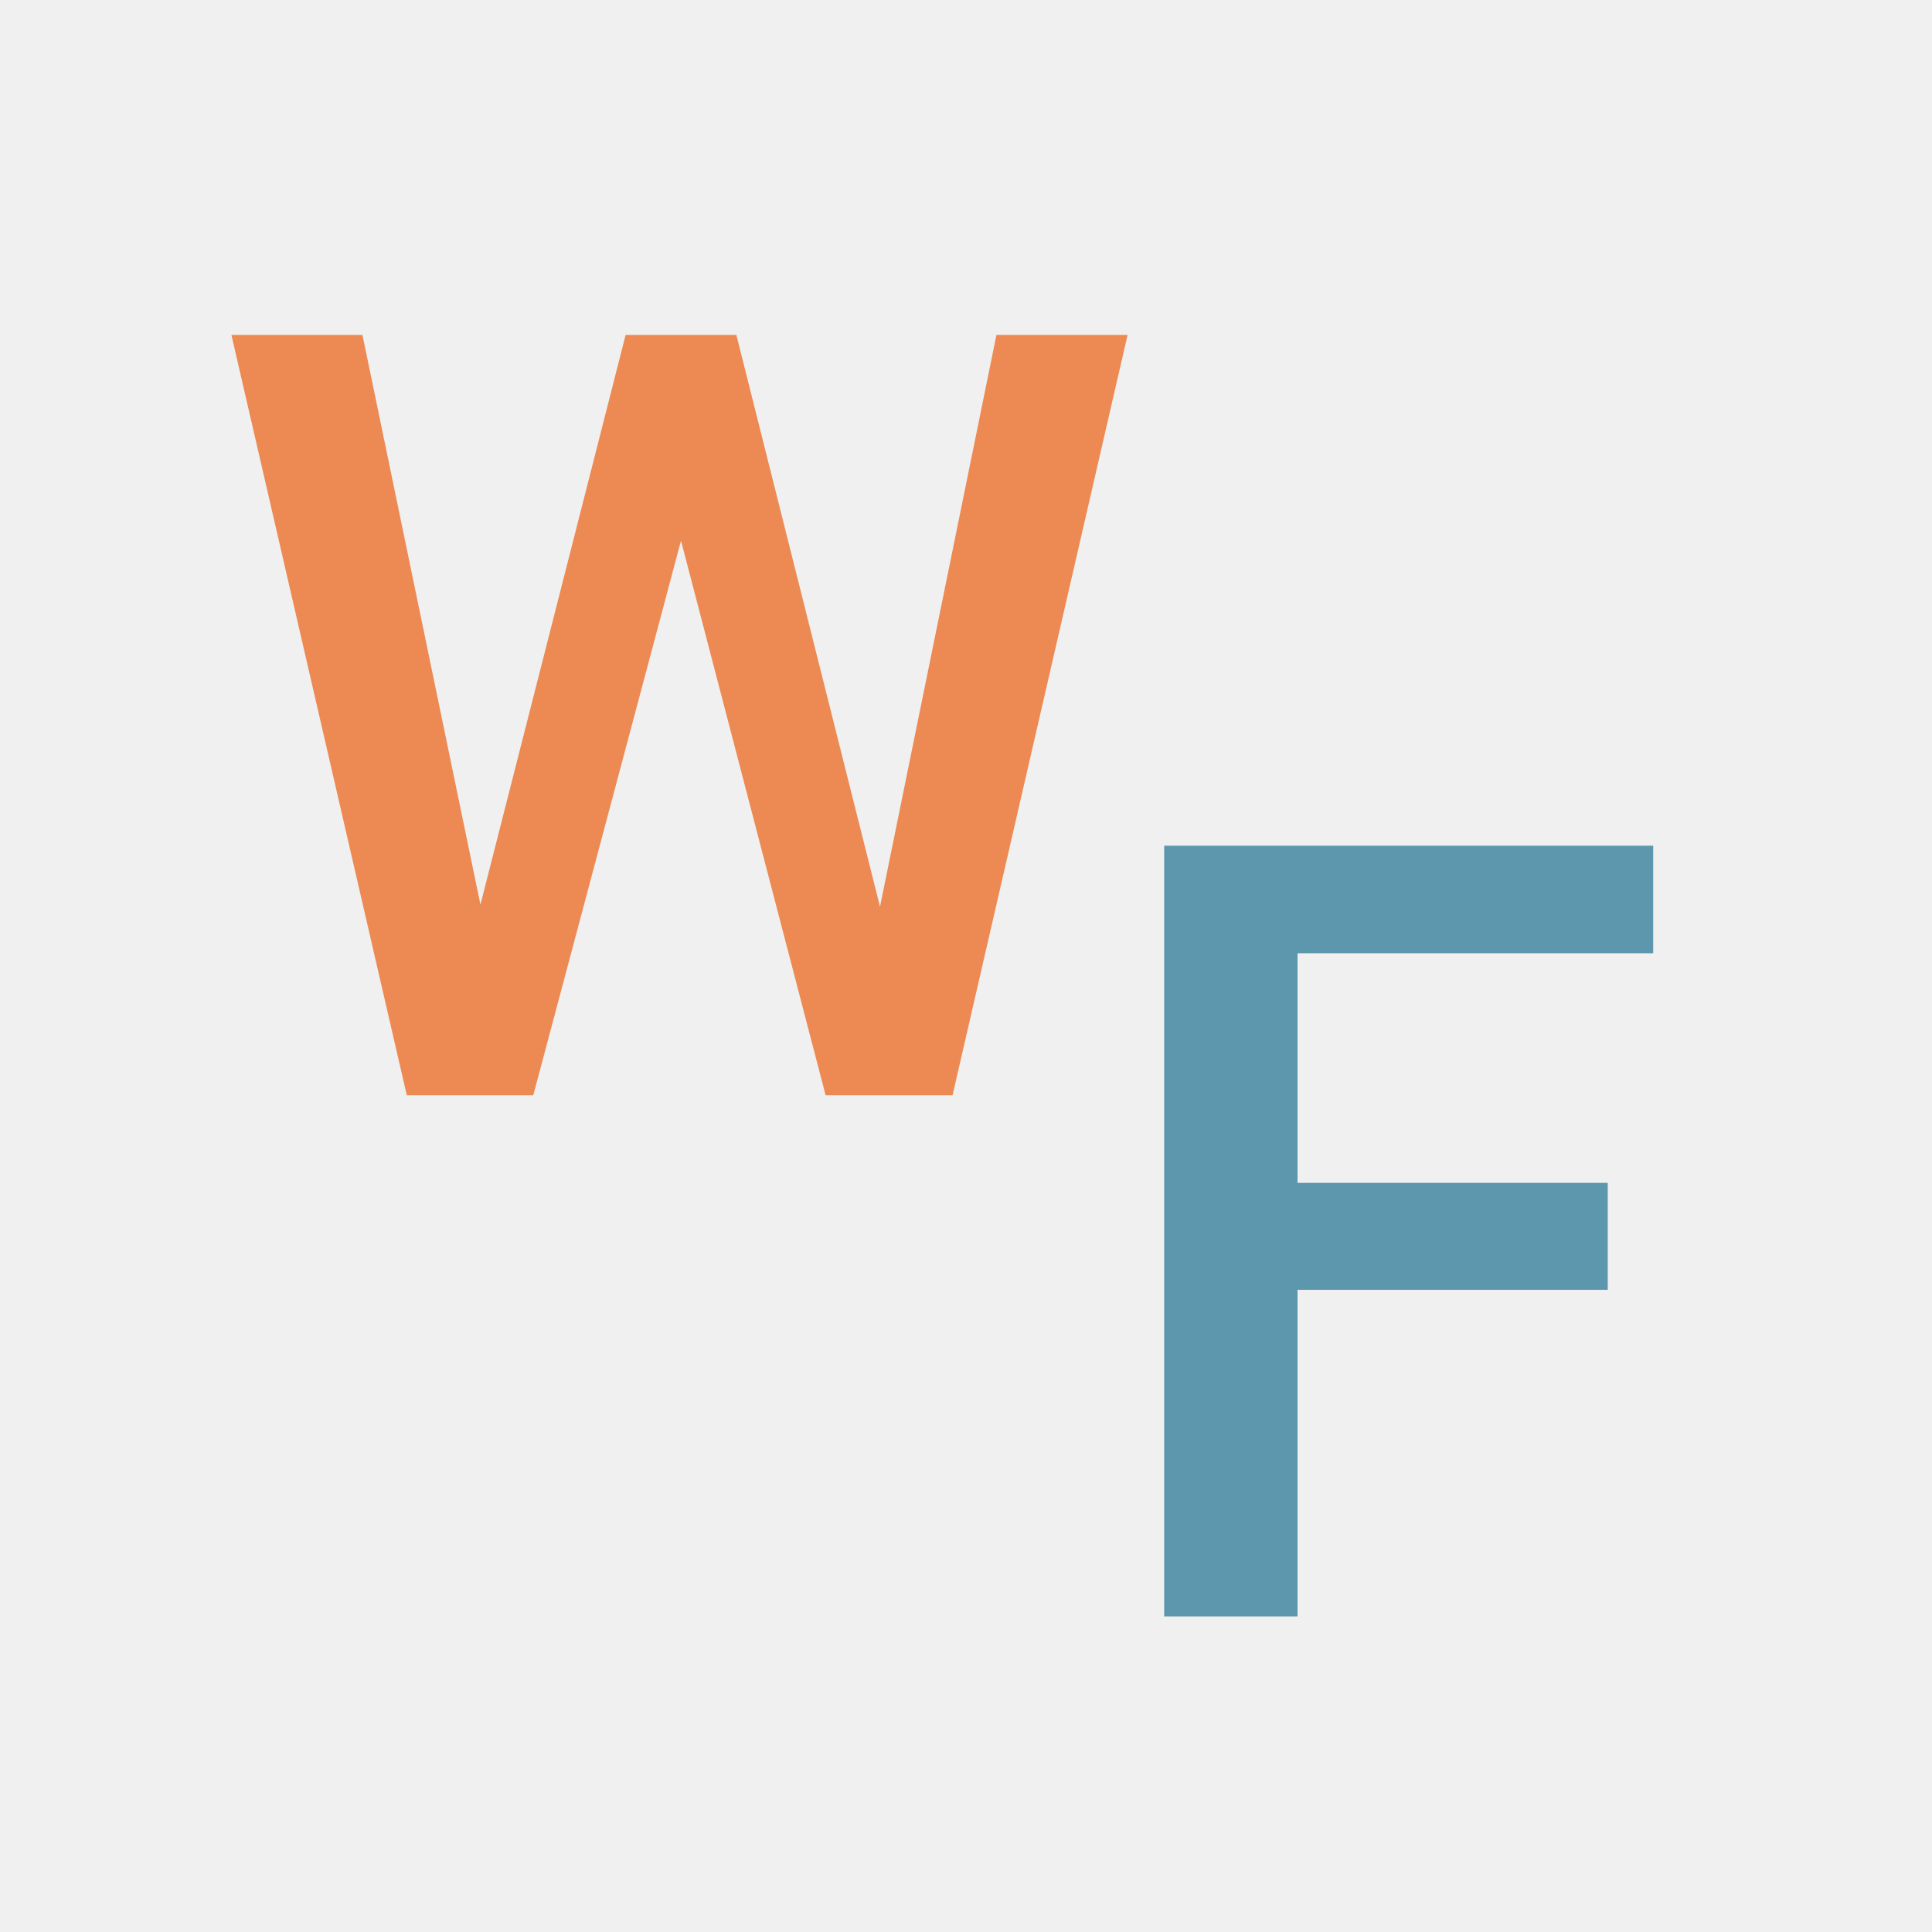
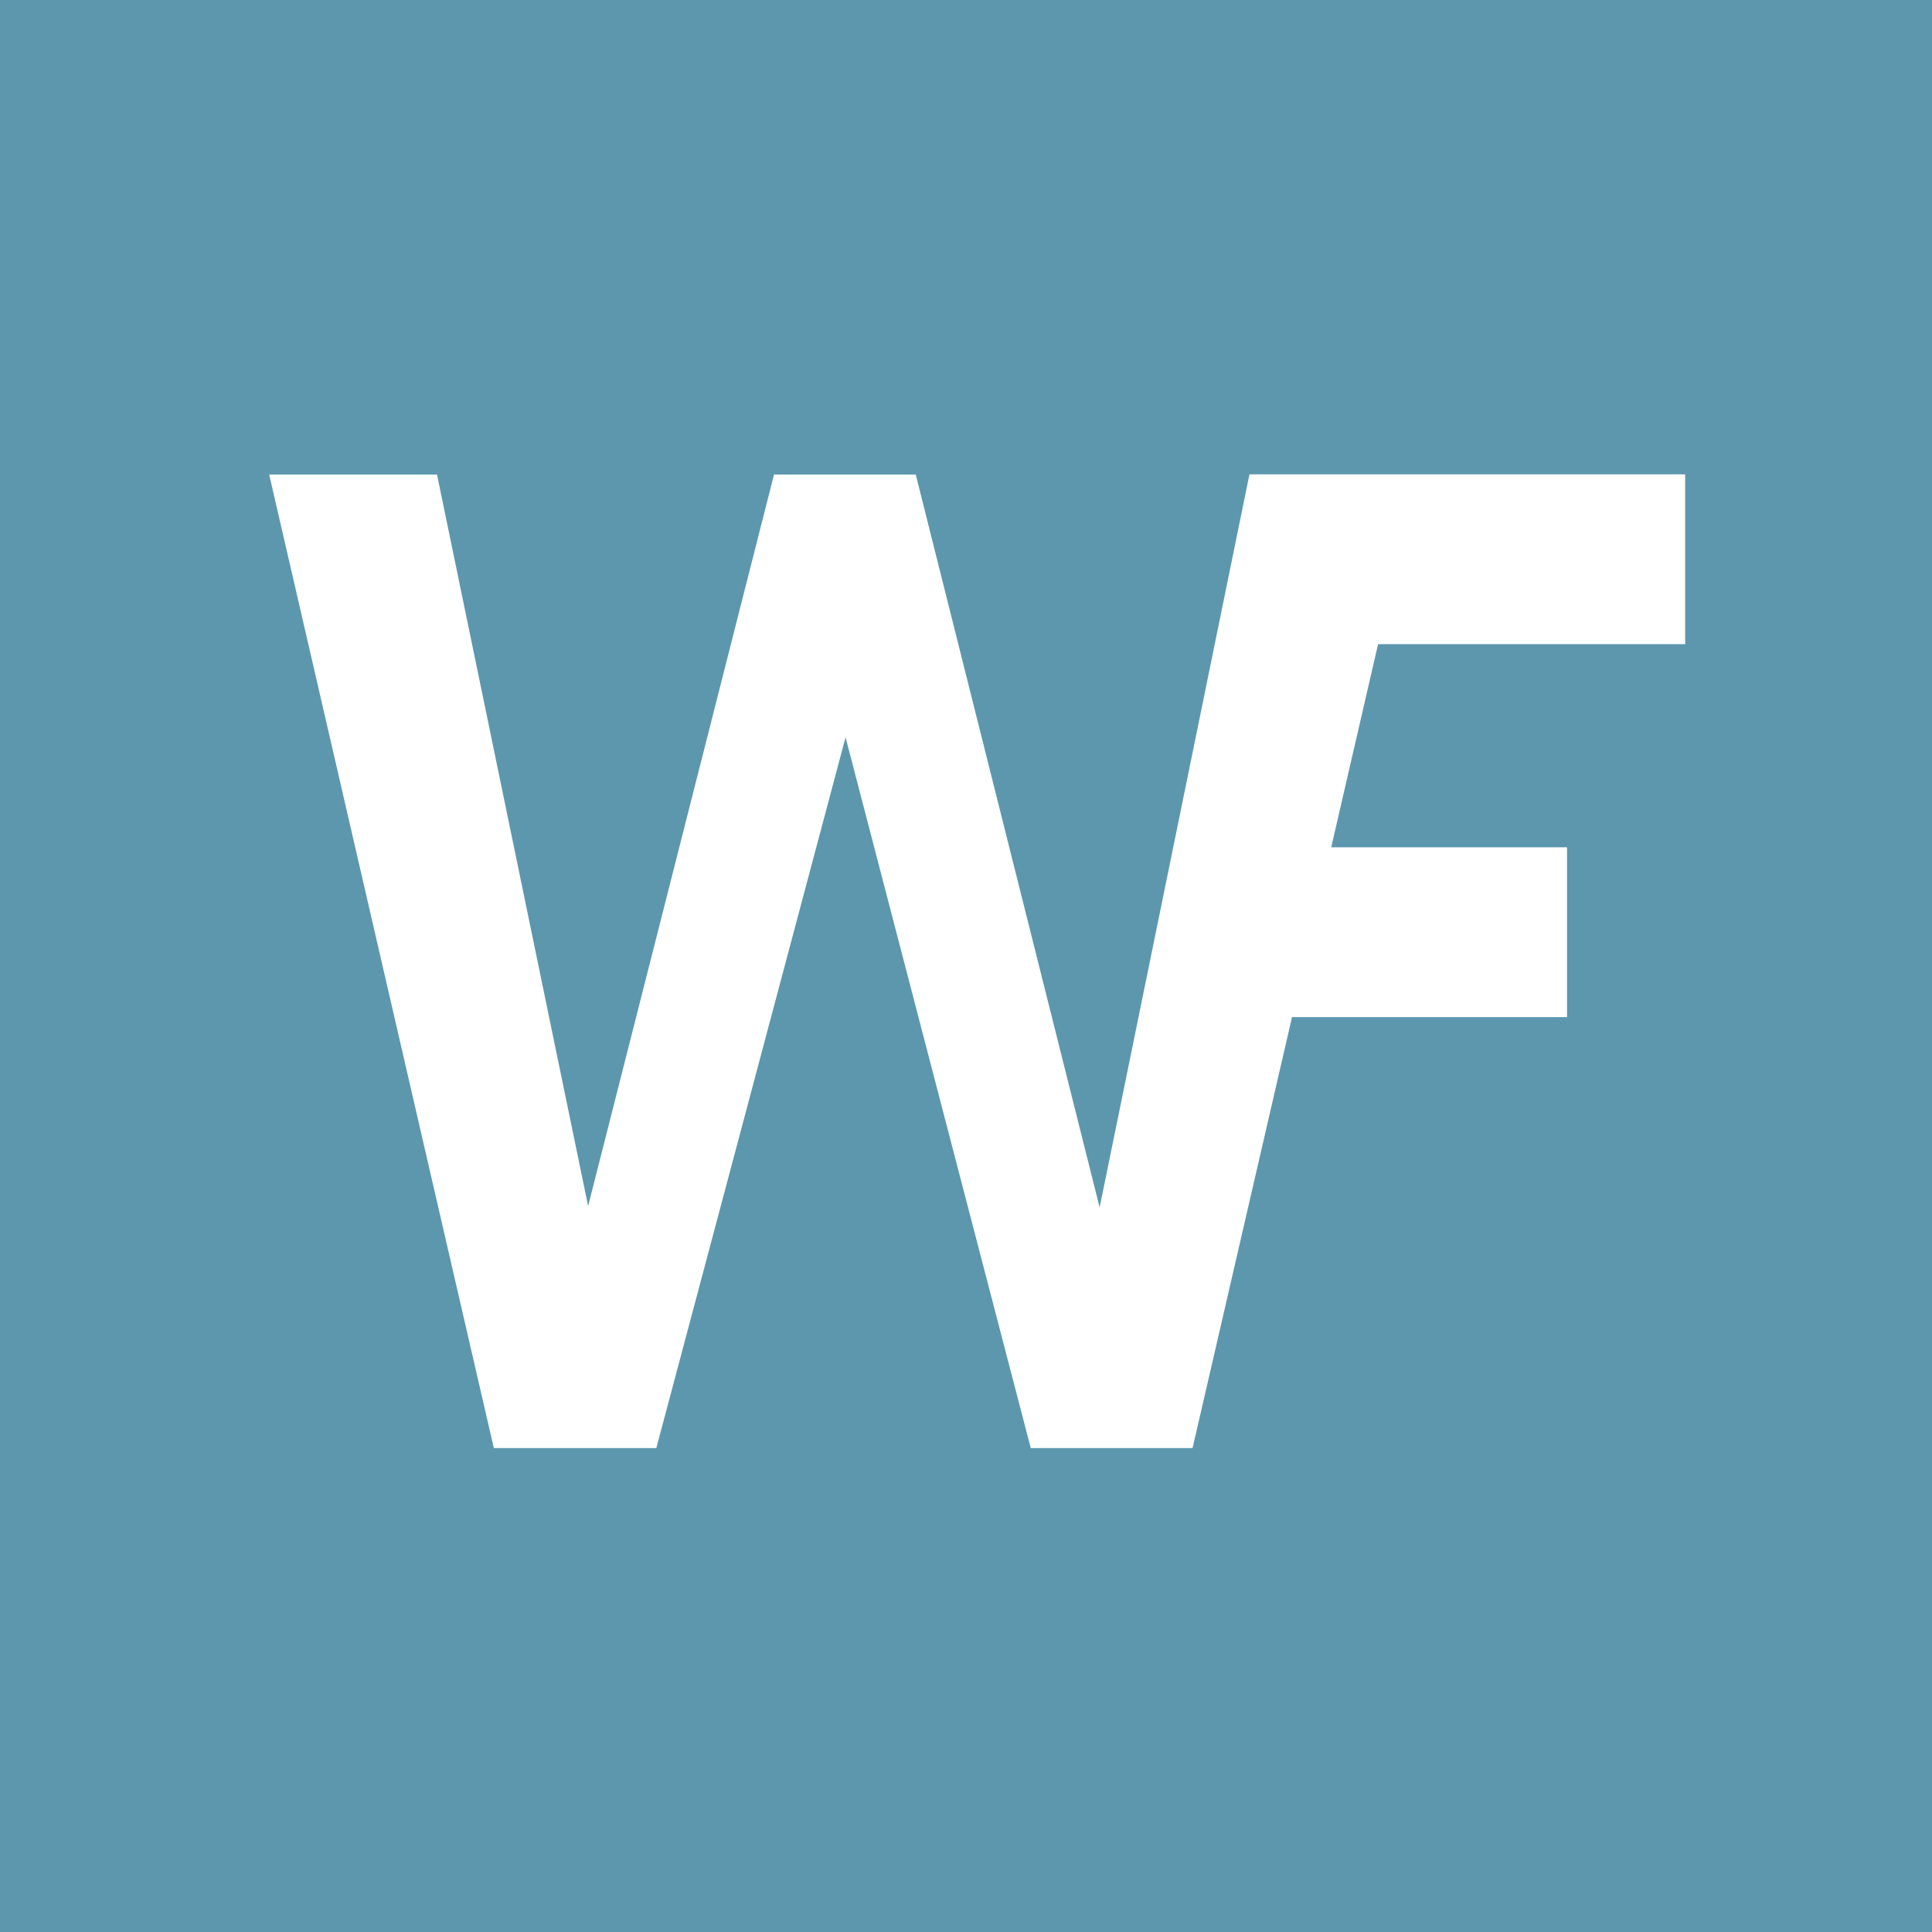
<svg xmlns="http://www.w3.org/2000/svg" width="1024" height="1024" viewBox="0 0 270.933 270.933" version="1.1" id="svg1">
  <defs id="defs1" />
  <g id="layer1">
-     <text xml:space="preserve" style="font-style:normal;font-variant:normal;font-weight:500;font-stretch:normal;font-size:149.991px;font-family:Roboto;-inkscape-font-specification:'Roboto, Medium';font-variant-ligatures:normal;font-variant-caps:normal;font-variant-numeric:normal;font-variant-east-asian:normal;fill:#ed8952;fill-opacity:1;fill-rule:nonzero;stroke-width:0.781" x="28.858" y="153.593" id="text3">
-       <tspan id="tspan3" style="font-style:normal;font-variant:normal;font-weight:500;font-stretch:normal;font-size:149.991px;font-family:Roboto;-inkscape-font-specification:'Roboto, Medium';font-variant-ligatures:normal;font-variant-caps:normal;font-variant-numeric:normal;font-variant-east-asian:normal;fill:#ed8952;fill-opacity:1;fill-rule:nonzero;stroke-width:0.781" x="28.858" y="153.593">W</tspan>
-     </text>
-     <text xml:space="preserve" style="font-style:normal;font-variant:normal;font-weight:500;font-stretch:normal;font-size:152.02px;font-family:Roboto;-inkscape-font-specification:'Roboto, Medium';font-variant-ligatures:normal;font-variant-caps:normal;font-variant-numeric:normal;font-variant-east-asian:normal;fill:#5c97ae;fill-opacity:1;stroke-width:0.792" x="152.195" y="226.674" id="text4">
-       <tspan id="tspan4" style="font-style:normal;font-variant:normal;font-weight:500;font-stretch:normal;font-size:152.02px;font-family:Roboto;-inkscape-font-specification:'Roboto, Medium';font-variant-ligatures:normal;font-variant-caps:normal;font-variant-numeric:normal;font-variant-east-asian:normal;fill:#5c97ae;fill-opacity:1;stroke-width:0.792" x="152.195" y="226.674">F</tspan>
-     </text>
+     <rect style="fill:#5c97ae;fill-opacity:1;stroke-width:10" id="rect2" width="270.933" height="270.933" x="0" y="-4.4408921e-16" />
+     <path id="text3" style="font-style:normal;font-variant:normal;font-weight:500;font-stretch:normal;font-size:192.031px;font-family:Roboto;-inkscape-font-specification:'Roboto, Medium';font-variant-ligatures:normal;font-variant-caps:normal;font-variant-numeric:normal;font-variant-east-asian:normal;fill:#ffffff;fill-opacity:1;fill-rule:nonzero;stroke-width:1" d="M 175.279 66.521 L 175.279 66.55 L 175.209 66.55 L 154.206 169.317 L 128.42 66.55 L 108.542 66.55 L 82.475 169.129 L 61.284 66.55 L 37.749 66.55 L 69.254 203.072 L 92.039 203.072 L 118.575 103.4 L 144.548 203.072 L 167.239 203.072 L 181.186 142.632 L 219.754 142.632 L 219.754 118.82 L 186.682 118.82 L 193.255 90.334 L 236.318 90.334 L 236.318 66.521 L 175.279 66.521 z " />
  </g>
</svg>
